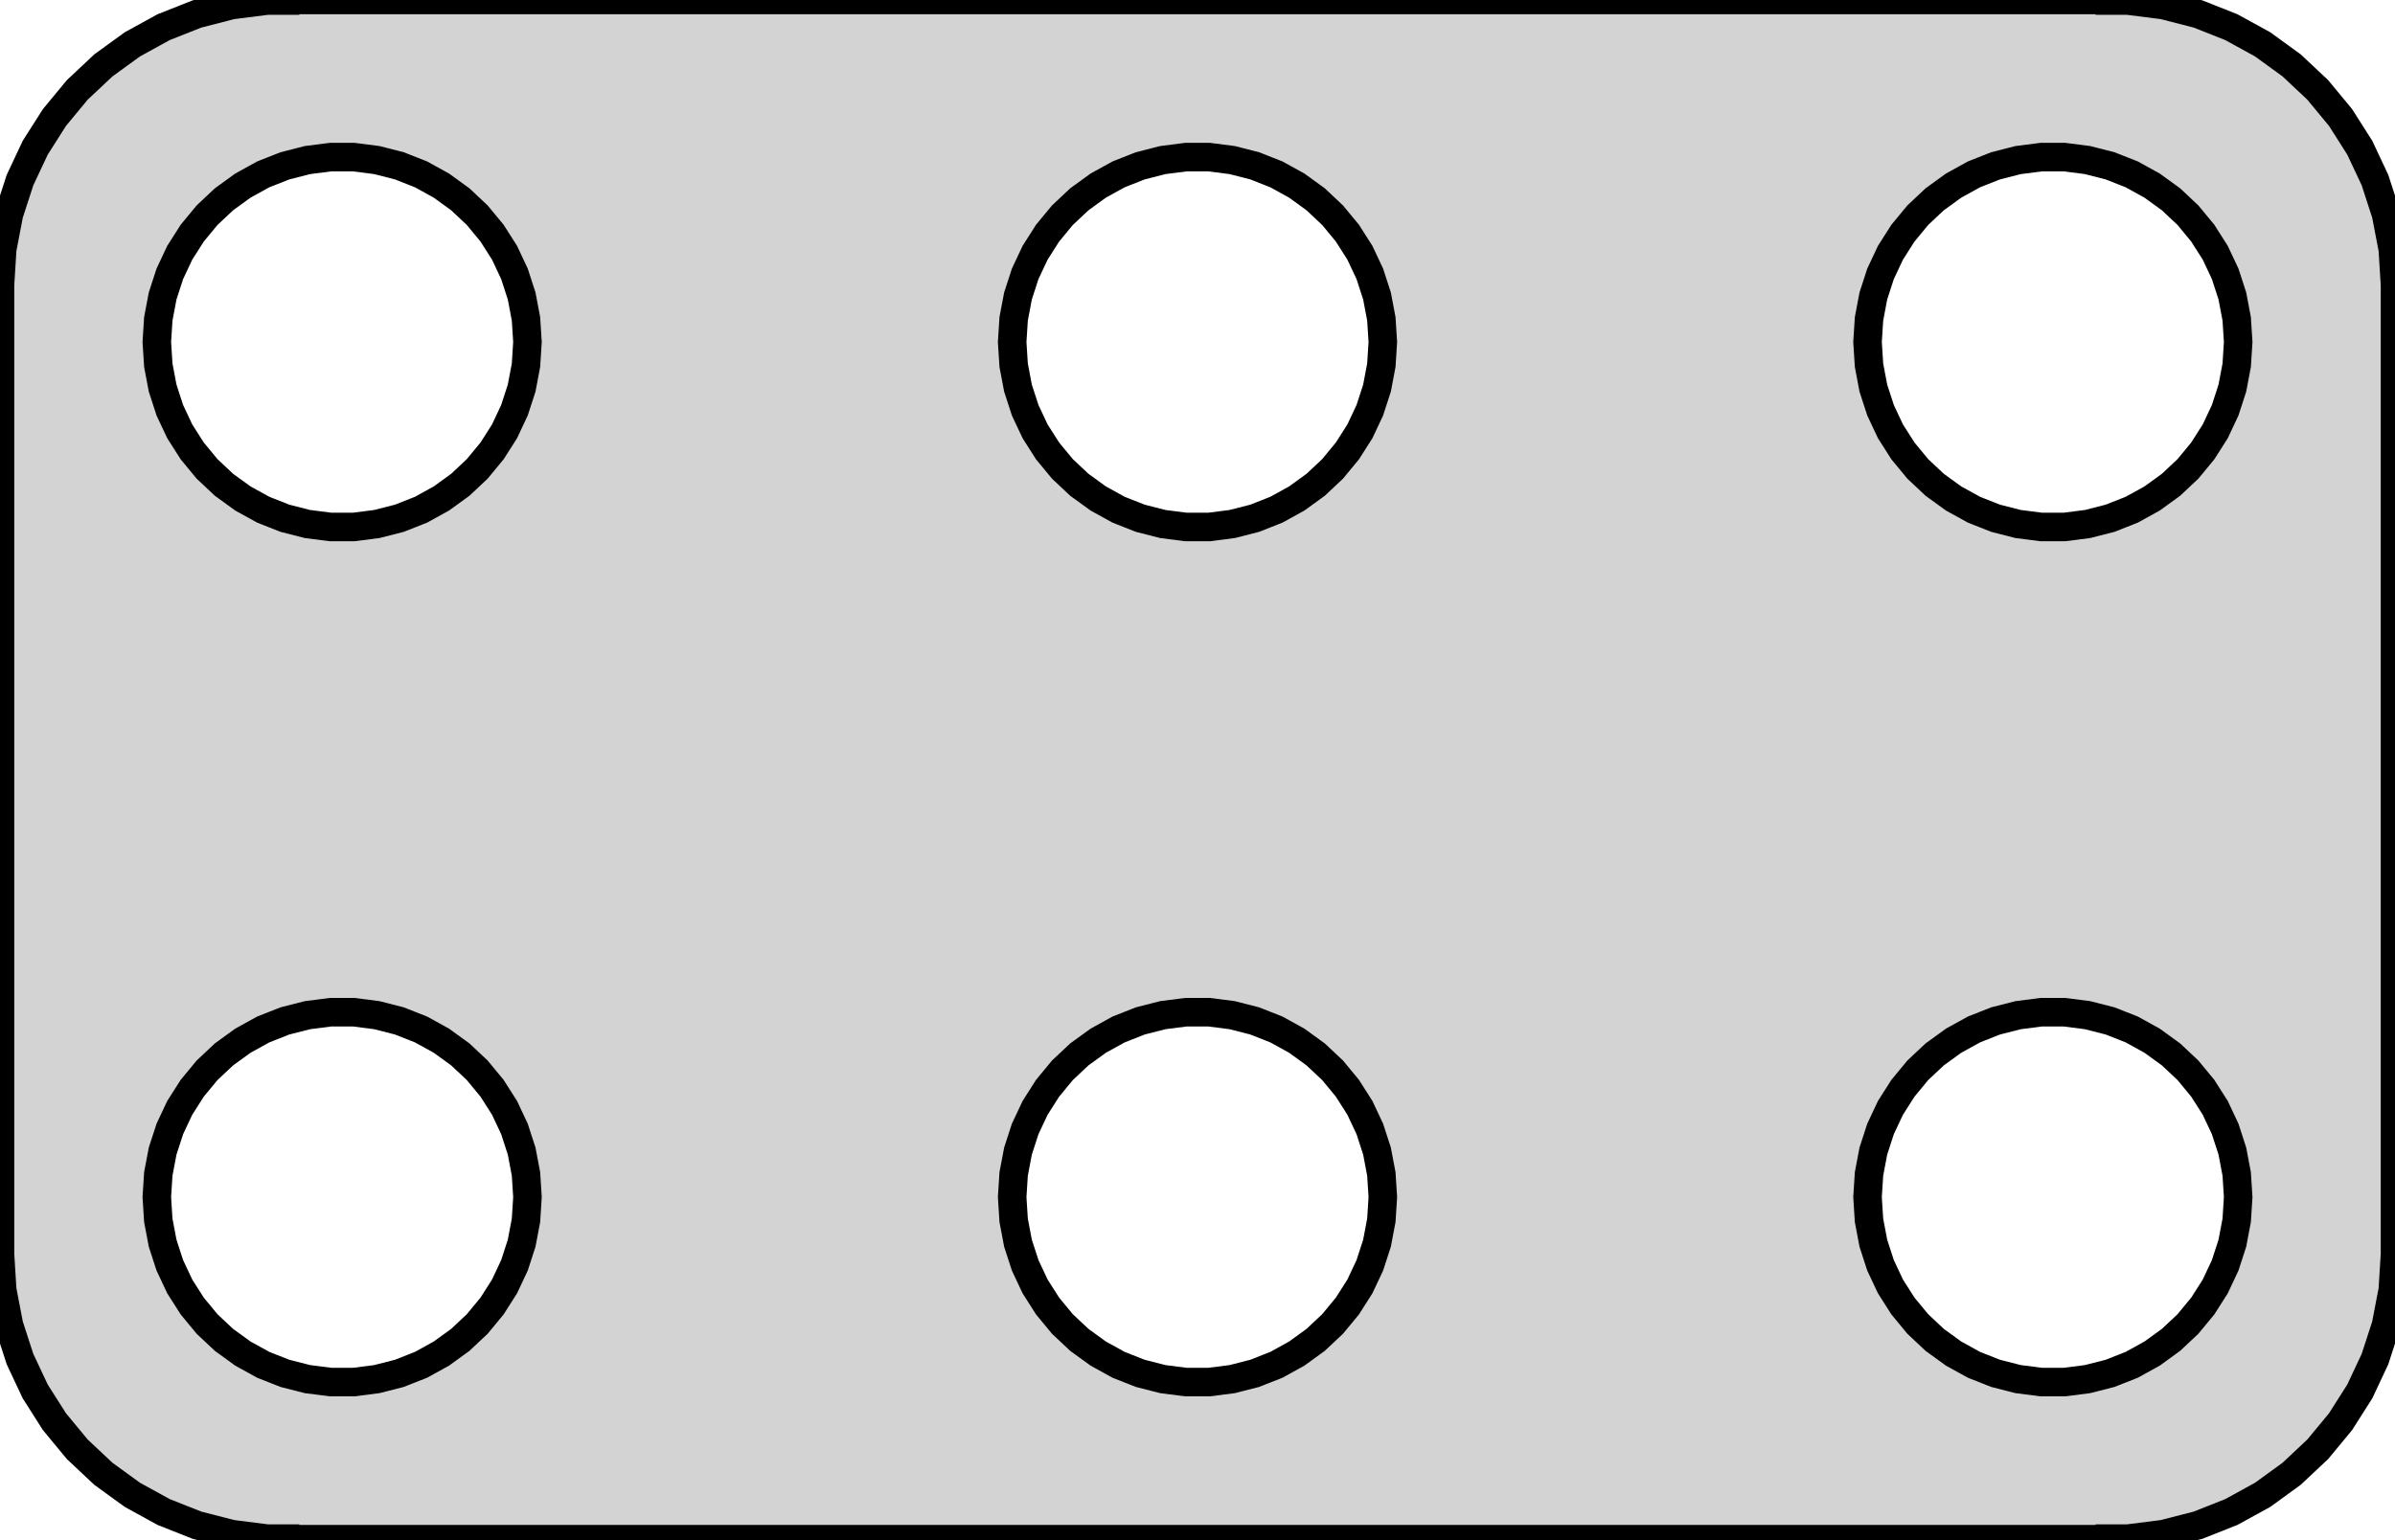
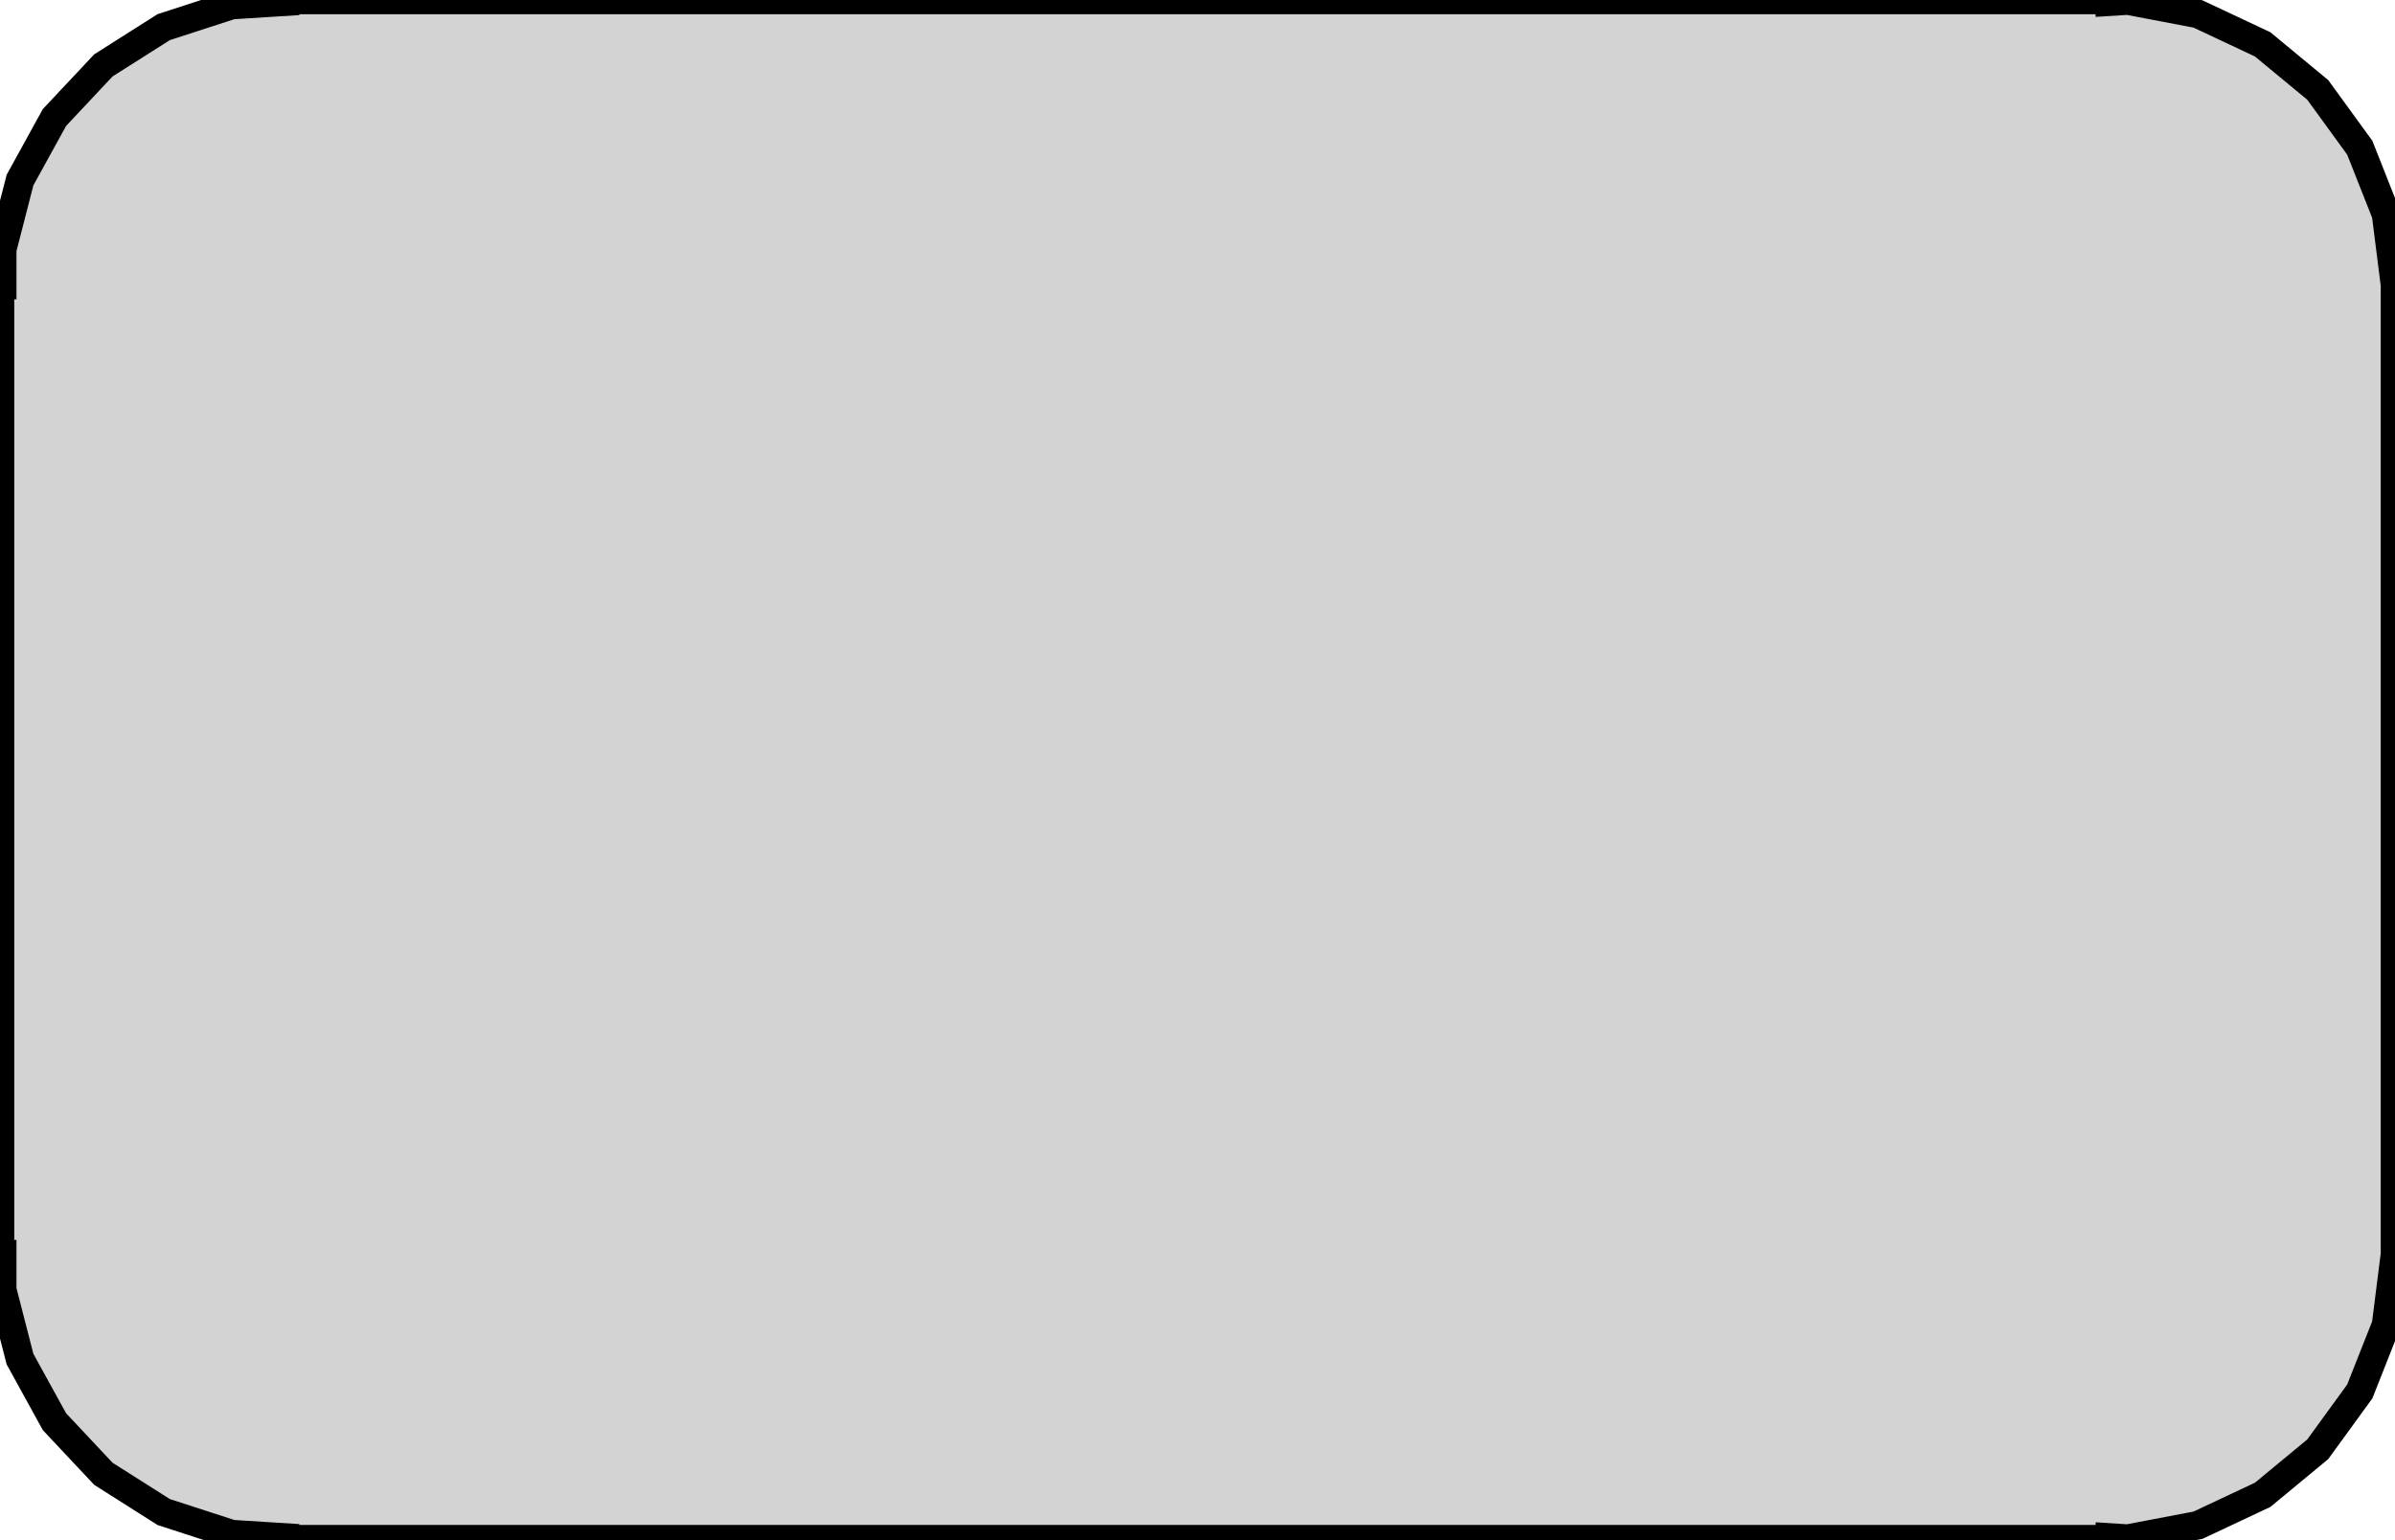
<svg xmlns="http://www.w3.org/2000/svg" width="42mm" height="27mm" viewBox="9 -36 42 27" version="1.1">
-   <path d=" M 46,-9.01 L 46.314,-9.01 L 46.937,-9.089 L 47.545,-9.245 L 48.129,-9.476 L 48.679,-9.778  L 49.187,-10.147 L 49.645,-10.577 L 50.045,-11.061 L 50.382,-11.591 L 50.649,-12.159 L 50.843,-12.757  L 50.961,-13.373 L 51,-14 L 51,-31 L 50.961,-31.627 L 50.843,-32.243 L 50.649,-32.841  L 50.382,-33.409 L 50.045,-33.939 L 49.645,-34.423 L 49.187,-34.853 L 48.679,-35.222 L 48.129,-35.524  L 47.545,-35.755 L 46.937,-35.911 L 46.314,-35.99 L 46,-35.99 L 46,-36 L 14,-36  L 14,-35.99 L 13.686,-35.99 L 13.063,-35.911 L 12.455,-35.755 L 11.871,-35.524 L 11.321,-35.222  L 10.813,-34.853 L 10.355,-34.423 L 9.955,-33.939 L 9.618,-33.409 L 9.351,-32.841 L 9.157,-32.243  L 9.039,-31.627 L 9,-31 L 9,-14 L 9.039,-13.373 L 9.157,-12.757 L 9.351,-12.159  L 9.618,-11.591 L 9.955,-11.061 L 10.355,-10.577 L 10.813,-10.147 L 11.321,-9.778 L 11.871,-9.476  L 12.455,-9.245 L 13.063,-9.089 L 13.686,-9.01 L 14,-9.01 L 14,-9 L 46,-9  z M 14.796,-26.756 L 14.391,-26.808 L 13.996,-26.909 L 13.616,-27.059 L 13.259,-27.256 L 12.928,-27.496  L 12.631,-27.775 L 12.371,-28.09 L 12.152,-28.434 L 11.978,-28.804 L 11.852,-29.192 L 11.776,-29.593  L 11.75,-30 L 11.776,-30.407 L 11.852,-30.808 L 11.978,-31.196 L 12.152,-31.566 L 12.371,-31.91  L 12.631,-32.225 L 12.928,-32.504 L 13.259,-32.744 L 13.616,-32.941 L 13.996,-33.091 L 14.391,-33.192  L 14.796,-33.244 L 15.204,-33.244 L 15.609,-33.192 L 16.004,-33.091 L 16.384,-32.941 L 16.741,-32.744  L 17.072,-32.504 L 17.369,-32.225 L 17.629,-31.91 L 17.848,-31.566 L 18.022,-31.196 L 18.148,-30.808  L 18.224,-30.407 L 18.25,-30 L 18.224,-29.593 L 18.148,-29.192 L 18.022,-28.804 L 17.848,-28.434  L 17.629,-28.09 L 17.369,-27.775 L 17.072,-27.496 L 16.741,-27.256 L 16.384,-27.059 L 16.004,-26.909  L 15.609,-26.808 L 15.204,-26.756 z M 29.796,-26.756 L 29.391,-26.808 L 28.996,-26.909 L 28.616,-27.059 L 28.259,-27.256 L 27.928,-27.496  L 27.631,-27.775 L 27.371,-28.09 L 27.152,-28.434 L 26.978,-28.804 L 26.852,-29.192 L 26.776,-29.593  L 26.75,-30 L 26.776,-30.407 L 26.852,-30.808 L 26.978,-31.196 L 27.152,-31.566 L 27.371,-31.91  L 27.631,-32.225 L 27.928,-32.504 L 28.259,-32.744 L 28.616,-32.941 L 28.996,-33.091 L 29.391,-33.192  L 29.796,-33.244 L 30.204,-33.244 L 30.609,-33.192 L 31.004,-33.091 L 31.384,-32.941 L 31.741,-32.744  L 32.072,-32.504 L 32.369,-32.225 L 32.629,-31.91 L 32.848,-31.566 L 33.022,-31.196 L 33.148,-30.808  L 33.224,-30.407 L 33.25,-30 L 33.224,-29.593 L 33.148,-29.192 L 33.022,-28.804 L 32.848,-28.434  L 32.629,-28.09 L 32.369,-27.775 L 32.072,-27.496 L 31.741,-27.256 L 31.384,-27.059 L 31.004,-26.909  L 30.609,-26.808 L 30.204,-26.756 z M 44.796,-26.756 L 44.391,-26.808 L 43.996,-26.909 L 43.616,-27.059 L 43.259,-27.256 L 42.928,-27.496  L 42.631,-27.775 L 42.371,-28.09 L 42.152,-28.434 L 41.978,-28.804 L 41.852,-29.192 L 41.776,-29.593  L 41.75,-30 L 41.776,-30.407 L 41.852,-30.808 L 41.978,-31.196 L 42.152,-31.566 L 42.371,-31.91  L 42.631,-32.225 L 42.928,-32.504 L 43.259,-32.744 L 43.616,-32.941 L 43.996,-33.091 L 44.391,-33.192  L 44.796,-33.244 L 45.204,-33.244 L 45.609,-33.192 L 46.004,-33.091 L 46.384,-32.941 L 46.741,-32.744  L 47.072,-32.504 L 47.369,-32.225 L 47.629,-31.91 L 47.848,-31.566 L 48.022,-31.196 L 48.148,-30.808  L 48.224,-30.407 L 48.25,-30 L 48.224,-29.593 L 48.148,-29.192 L 48.022,-28.804 L 47.848,-28.434  L 47.629,-28.09 L 47.369,-27.775 L 47.072,-27.496 L 46.741,-27.256 L 46.384,-27.059 L 46.004,-26.909  L 45.609,-26.808 L 45.204,-26.756 z M 14.796,-11.756 L 14.391,-11.808 L 13.996,-11.909 L 13.616,-12.059 L 13.259,-12.256 L 12.928,-12.496  L 12.631,-12.775 L 12.371,-13.09 L 12.152,-13.434 L 11.978,-13.804 L 11.852,-14.192 L 11.776,-14.593  L 11.75,-15 L 11.776,-15.407 L 11.852,-15.808 L 11.978,-16.196 L 12.152,-16.566 L 12.371,-16.91  L 12.631,-17.225 L 12.928,-17.504 L 13.259,-17.744 L 13.616,-17.941 L 13.996,-18.091 L 14.391,-18.192  L 14.796,-18.244 L 15.204,-18.244 L 15.609,-18.192 L 16.004,-18.091 L 16.384,-17.941 L 16.741,-17.744  L 17.072,-17.504 L 17.369,-17.225 L 17.629,-16.91 L 17.848,-16.566 L 18.022,-16.196 L 18.148,-15.808  L 18.224,-15.407 L 18.25,-15 L 18.224,-14.593 L 18.148,-14.192 L 18.022,-13.804 L 17.848,-13.434  L 17.629,-13.09 L 17.369,-12.775 L 17.072,-12.496 L 16.741,-12.256 L 16.384,-12.059 L 16.004,-11.909  L 15.609,-11.808 L 15.204,-11.756 z M 29.796,-11.756 L 29.391,-11.808 L 28.996,-11.909 L 28.616,-12.059 L 28.259,-12.256 L 27.928,-12.496  L 27.631,-12.775 L 27.371,-13.09 L 27.152,-13.434 L 26.978,-13.804 L 26.852,-14.192 L 26.776,-14.593  L 26.75,-15 L 26.776,-15.407 L 26.852,-15.808 L 26.978,-16.196 L 27.152,-16.566 L 27.371,-16.91  L 27.631,-17.225 L 27.928,-17.504 L 28.259,-17.744 L 28.616,-17.941 L 28.996,-18.091 L 29.391,-18.192  L 29.796,-18.244 L 30.204,-18.244 L 30.609,-18.192 L 31.004,-18.091 L 31.384,-17.941 L 31.741,-17.744  L 32.072,-17.504 L 32.369,-17.225 L 32.629,-16.91 L 32.848,-16.566 L 33.022,-16.196 L 33.148,-15.808  L 33.224,-15.407 L 33.25,-15 L 33.224,-14.593 L 33.148,-14.192 L 33.022,-13.804 L 32.848,-13.434  L 32.629,-13.09 L 32.369,-12.775 L 32.072,-12.496 L 31.741,-12.256 L 31.384,-12.059 L 31.004,-11.909  L 30.609,-11.808 L 30.204,-11.756 z M 44.796,-11.756 L 44.391,-11.808 L 43.996,-11.909 L 43.616,-12.059 L 43.259,-12.256 L 42.928,-12.496  L 42.631,-12.775 L 42.371,-13.09 L 42.152,-13.434 L 41.978,-13.804 L 41.852,-14.192 L 41.776,-14.593  L 41.75,-15 L 41.776,-15.407 L 41.852,-15.808 L 41.978,-16.196 L 42.152,-16.566 L 42.371,-16.91  L 42.631,-17.225 L 42.928,-17.504 L 43.259,-17.744 L 43.616,-17.941 L 43.996,-18.091 L 44.391,-18.192  L 44.796,-18.244 L 45.204,-18.244 L 45.609,-18.192 L 46.004,-18.091 L 46.384,-17.941 L 46.741,-17.744  L 47.072,-17.504 L 47.369,-17.225 L 47.629,-16.91 L 47.848,-16.566 L 48.022,-16.196 L 48.148,-15.808  L 48.224,-15.407 L 48.25,-15 L 48.224,-14.593 L 48.148,-14.192 L 48.022,-13.804 L 47.848,-13.434  L 47.629,-13.09 L 47.369,-12.775 L 47.072,-12.496 L 46.741,-12.256 L 46.384,-12.059 L 46.004,-11.909  L 45.609,-11.808 L 45.204,-11.756 z " stroke="black" fill="lightgray" stroke-width="0.5" />
+   <path d=" M 46,-9.03 L 46.314,-9.01 L 47.545,-9.245 L 48.679,-9.778 L 49.645,-10.577 L 50.382,-11.591  L 50.843,-12.757 L 51,-14 L 51,-31 L 50.843,-32.243 L 50.382,-33.409 L 49.645,-34.423  L 48.679,-35.222 L 47.545,-35.755 L 46.314,-35.99 L 46,-35.97 L 46,-36 L 14,-36  L 14,-35.97 L 13.063,-35.911 L 11.871,-35.524 L 10.813,-34.853 L 9.955,-33.939 L 9.351,-32.841  L 9.039,-31.627 L 9.039,-31 L 9,-31 L 9,-14 L 9.039,-14 L 9.039,-13.373  L 9.351,-12.159 L 9.955,-11.061 L 10.813,-10.147 L 11.871,-9.476 L 13.063,-9.089 L 14,-9.03  L 14,-9 L 46,-9 z " stroke="black" fill="lightgray" stroke-width="0.5" />
</svg>
